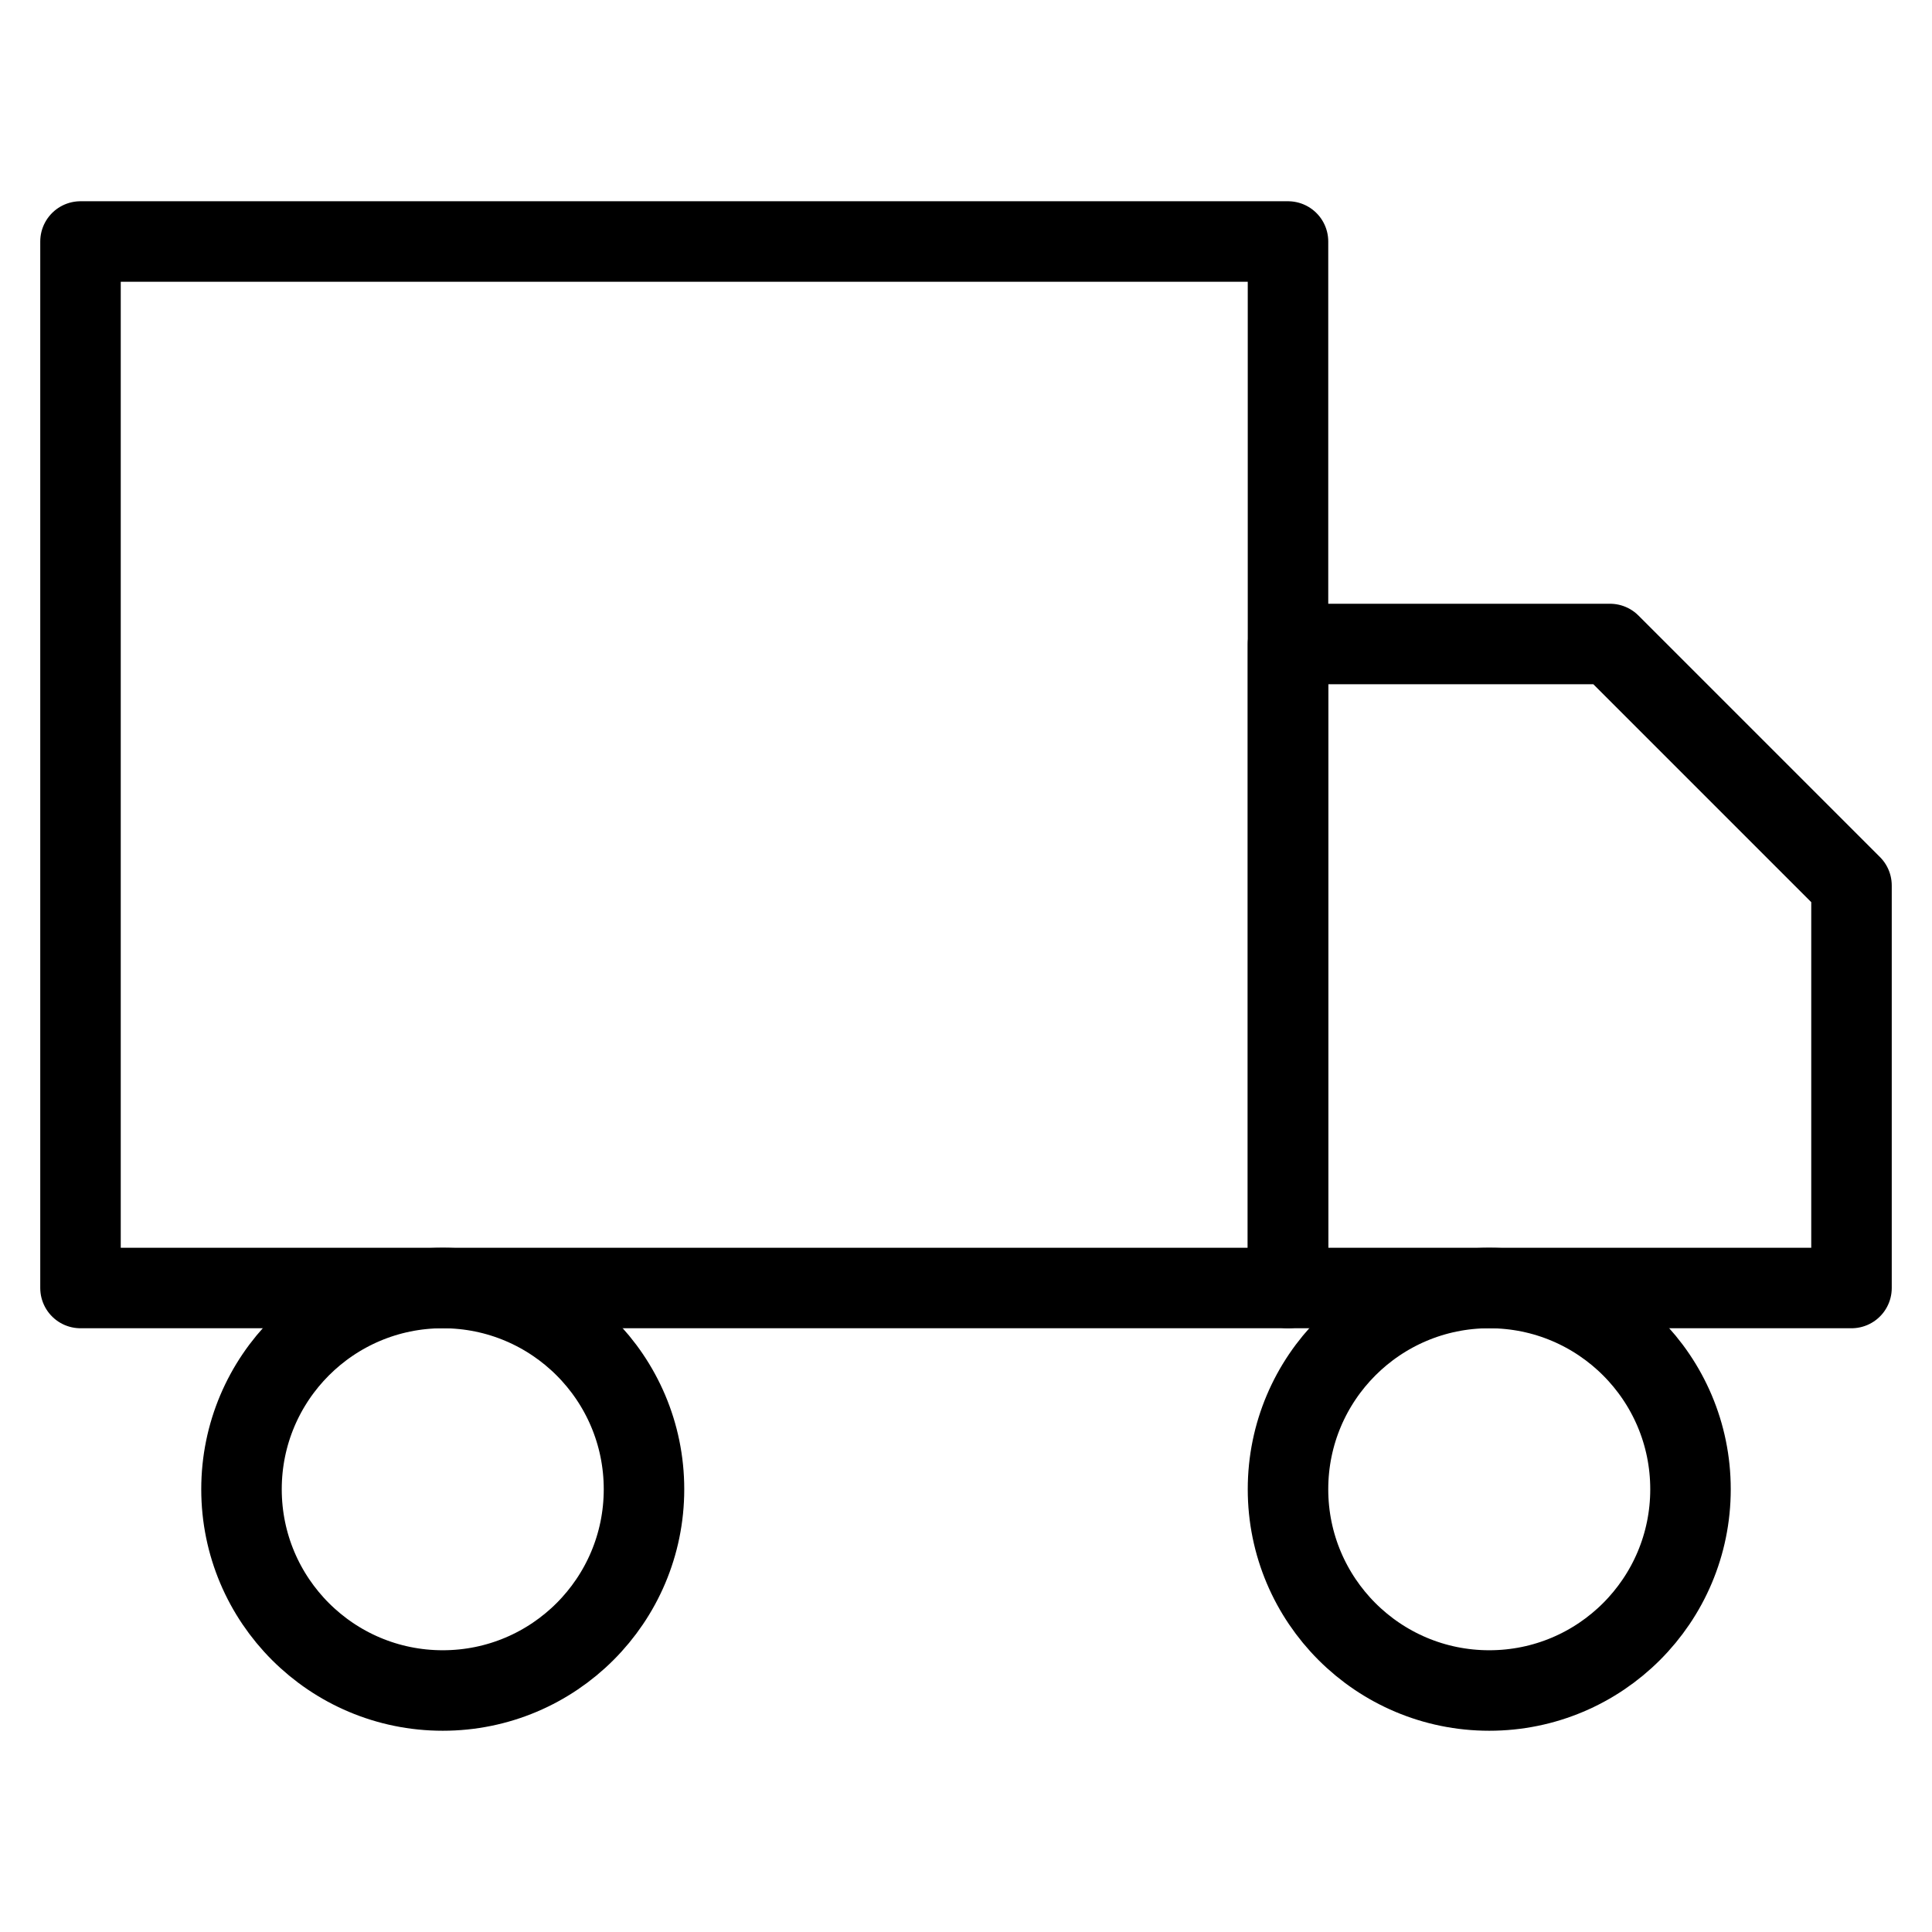
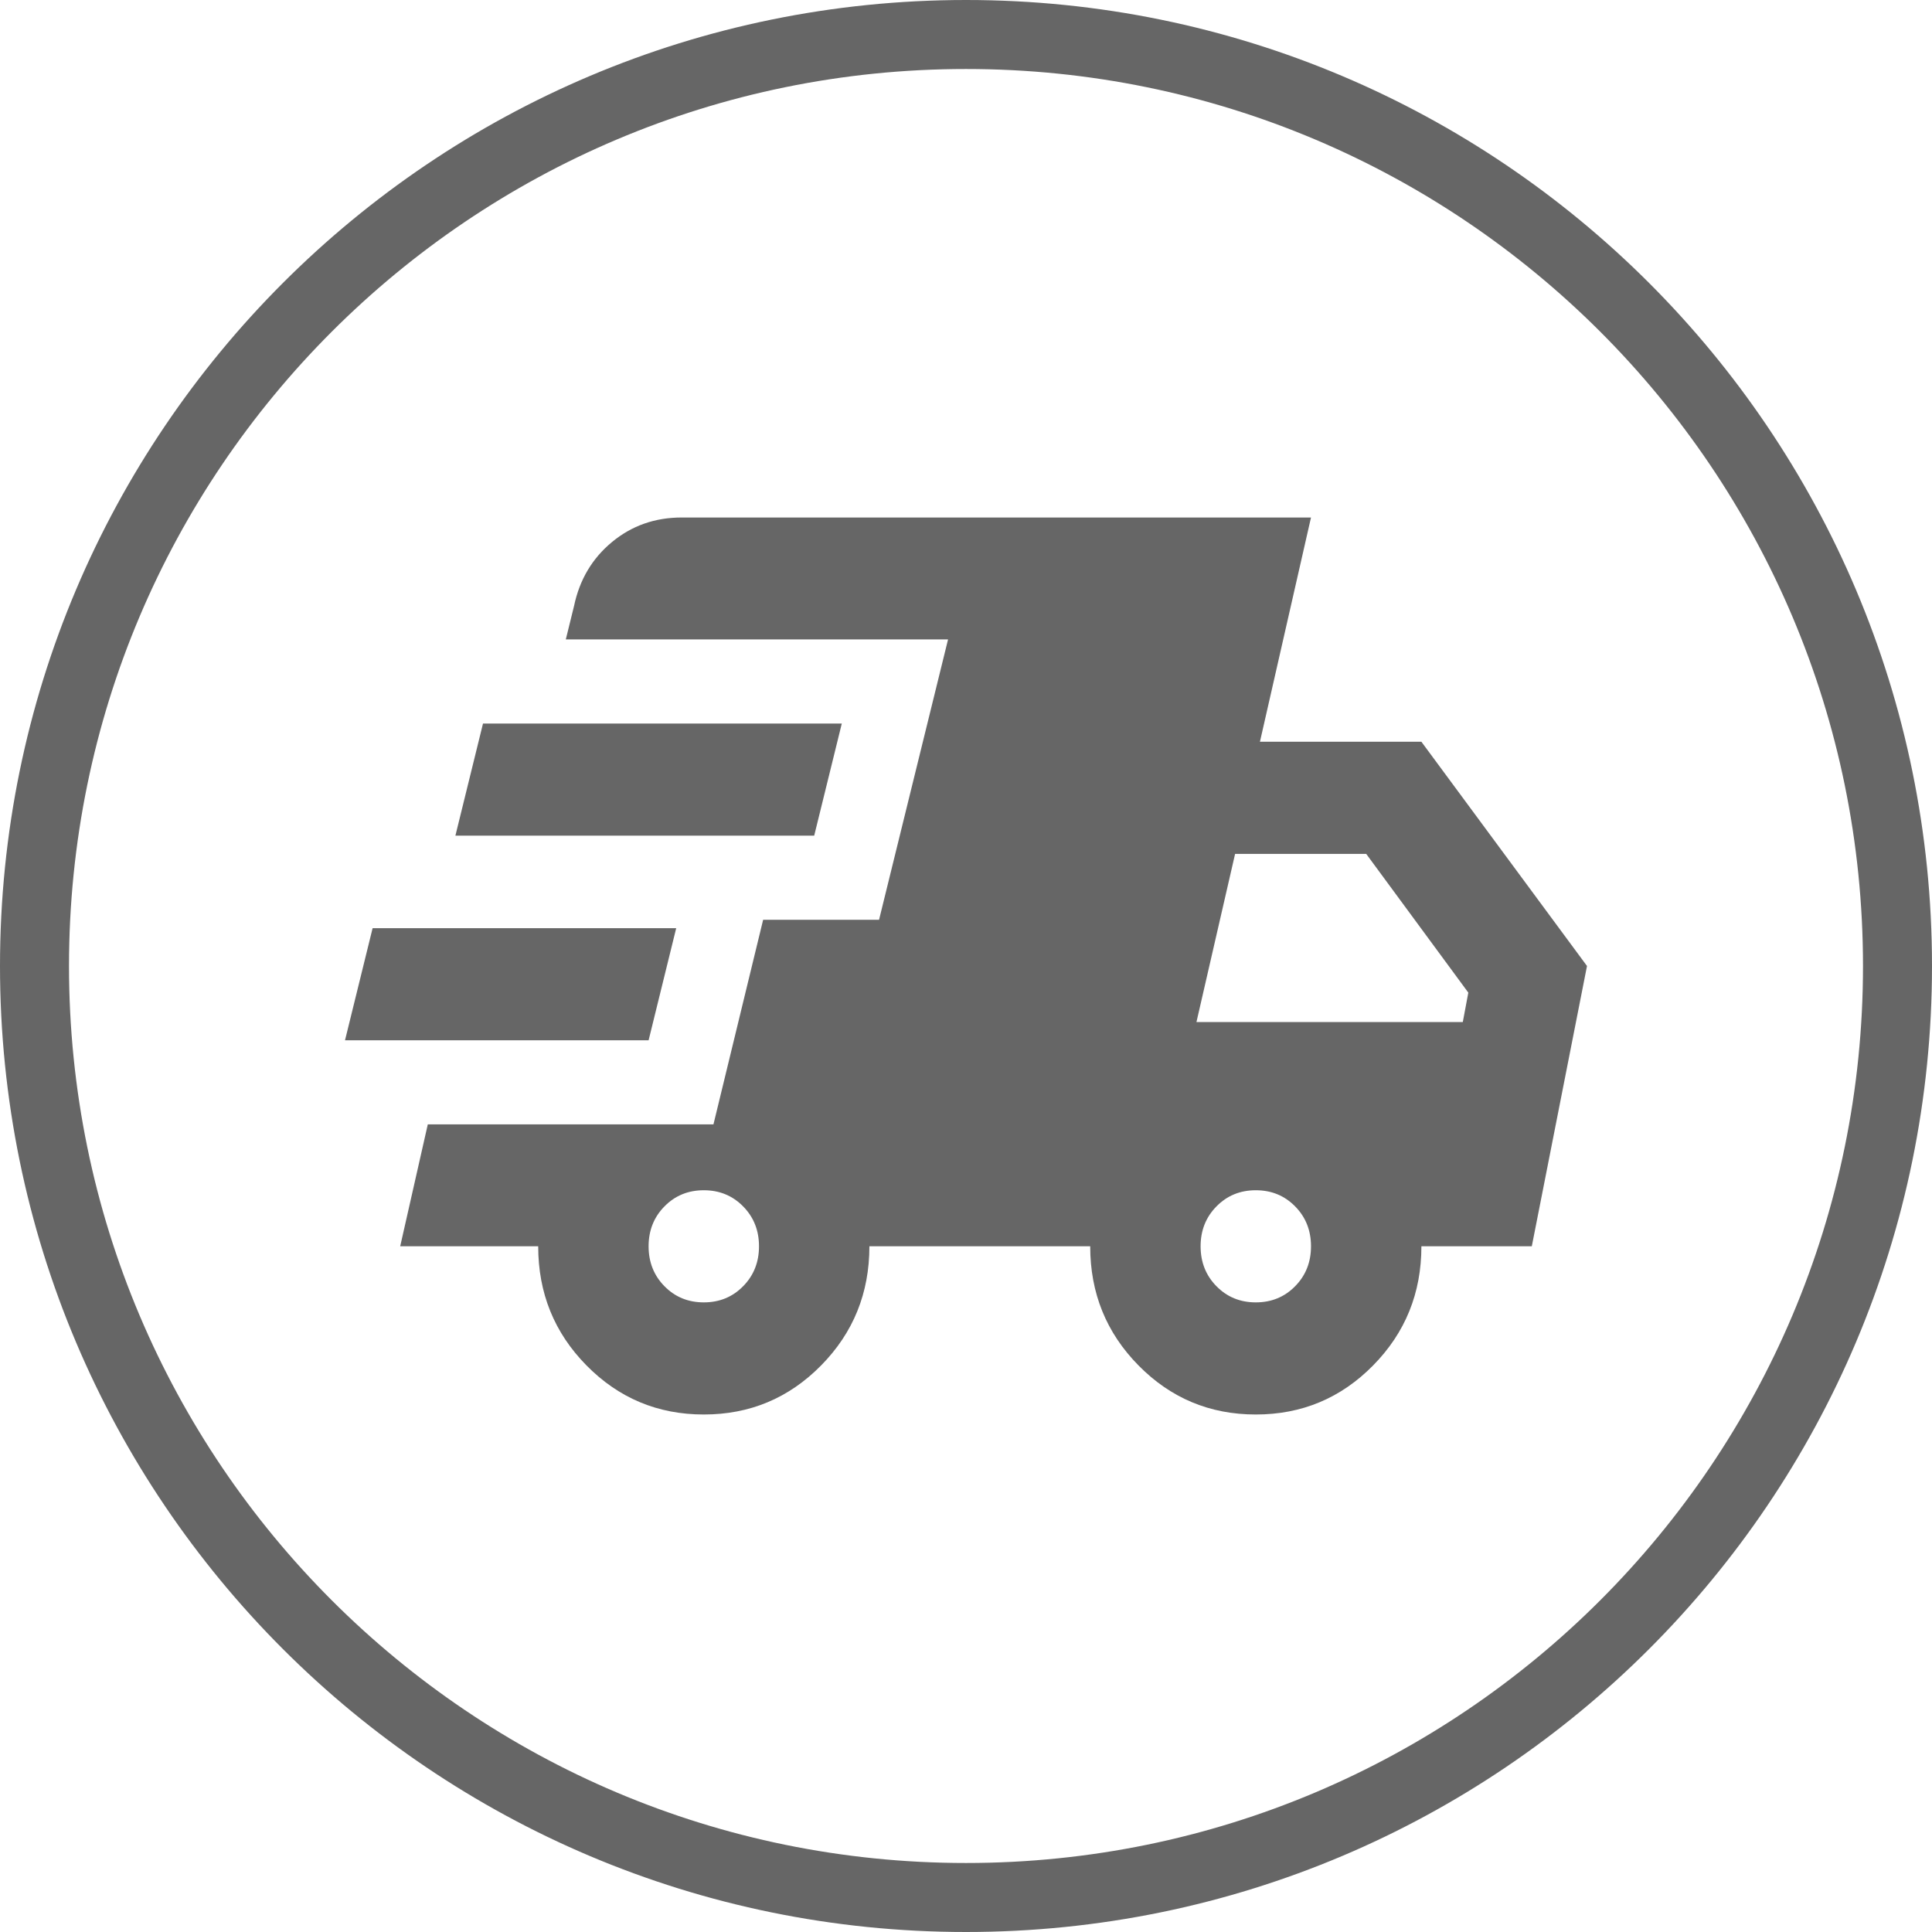
- <svg xmlns="http://www.w3.org/2000/svg" width="32" height="32" viewBox="0 0 24 24" fill="none" stroke="#000000" stroke-width="1" stroke-linecap="round" stroke-linejoin="round" class="feather feather-truck">
-   <rect x="1" y="3" width="15" height="13" />
-   <polygon points="16 8 20 8 23 11 23 16 16 16 16 8" />
-   <circle cx="5.5" cy="18.5" r="2.5" />
-   <circle cx="18.5" cy="18.5" r="2.5" />
+ <svg xmlns="http://www.w3.org/2000/svg" width="28" height="28" viewBox="0 0 28 28" fill="none">
+   <rect x="0.5" y="0.5" width="27" height="27" rx="13.5" stroke="#666666" />
+   <path d="M5 15.077L5.4 13.452H9.8L9.4 15.077H5ZM8.5 19.789C8.033 19.315 7.8 18.74 7.8 18.062H5.8L6.2 16.295H10.34L11.06 13.33H12.74L13.74 9.267H8.2L8.32 8.78C8.4 8.401 8.583 8.092 8.87 7.855C9.157 7.618 9.493 7.5 9.88 7.5H19L18.26 10.75H20.6L23 14L22.2 18.062H20.6C20.6 18.74 20.367 19.315 19.9 19.789C19.433 20.263 18.867 20.5 18.2 20.5C17.533 20.5 16.967 20.263 16.5 19.789C16.033 19.315 15.8 18.74 15.8 18.062H12.6C12.6 18.74 12.367 19.315 11.9 19.789C11.433 20.263 10.867 20.5 10.2 20.5C9.533 20.5 8.967 20.263 8.5 19.789ZM6.6 12.111L7 10.486H12.2L11.8 12.111H6.6ZM10.2 18.875C10.427 18.875 10.617 18.797 10.77 18.641C10.923 18.486 11 18.293 11 18.062C11 17.832 10.923 17.639 10.77 17.484C10.617 17.328 10.427 17.25 10.2 17.25C9.973 17.25 9.783 17.328 9.63 17.484C9.477 17.639 9.4 17.832 9.4 18.062C9.4 18.293 9.477 18.486 9.63 18.641C9.783 18.797 9.973 18.875 10.2 18.875ZM18.2 18.875C18.427 18.875 18.617 18.797 18.77 18.641C18.923 18.486 19 18.293 19 18.062C19 17.832 18.923 17.639 18.77 17.484C18.617 17.328 18.427 17.25 18.2 17.25C17.973 17.25 17.783 17.328 17.63 17.484C17.477 17.639 17.4 17.832 17.4 18.062C17.4 18.293 17.477 18.486 17.63 18.641C17.783 18.797 17.973 18.875 18.2 18.875ZM17.34 14.812H21.2L21.28 14.386L19.8 12.375H17.9L17.34 14.812Z" fill="#666666" />
</svg>
